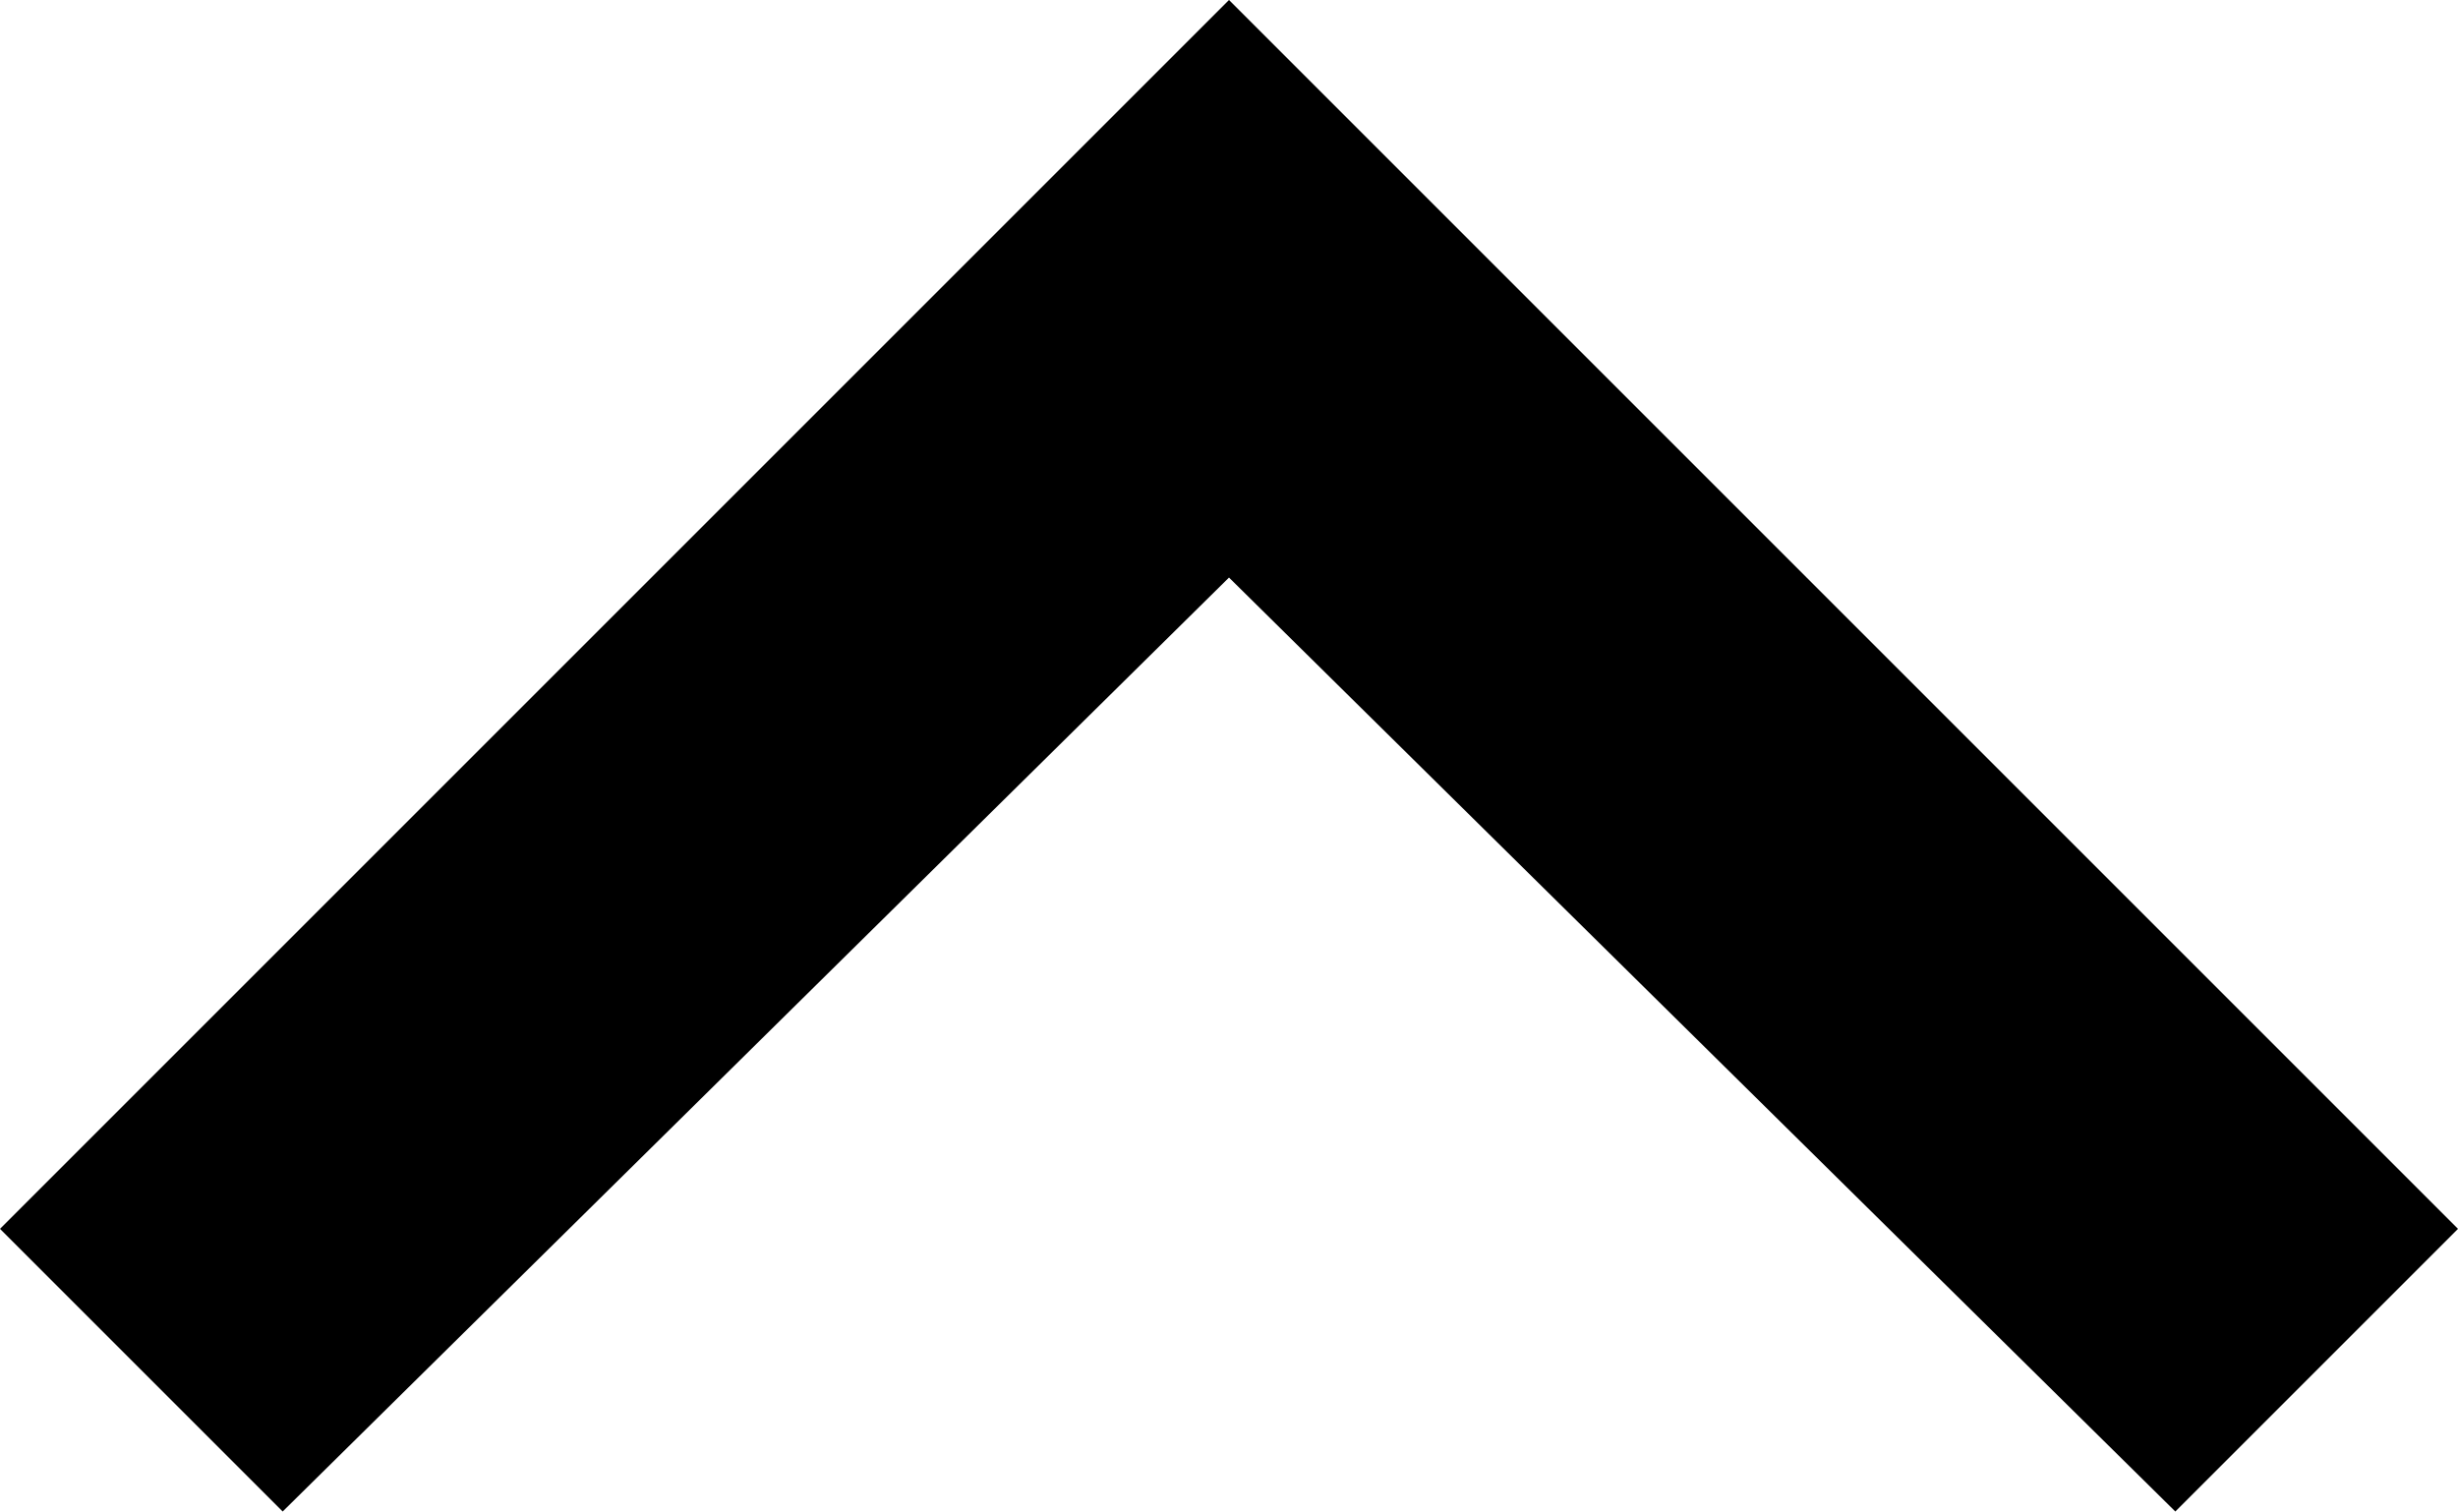
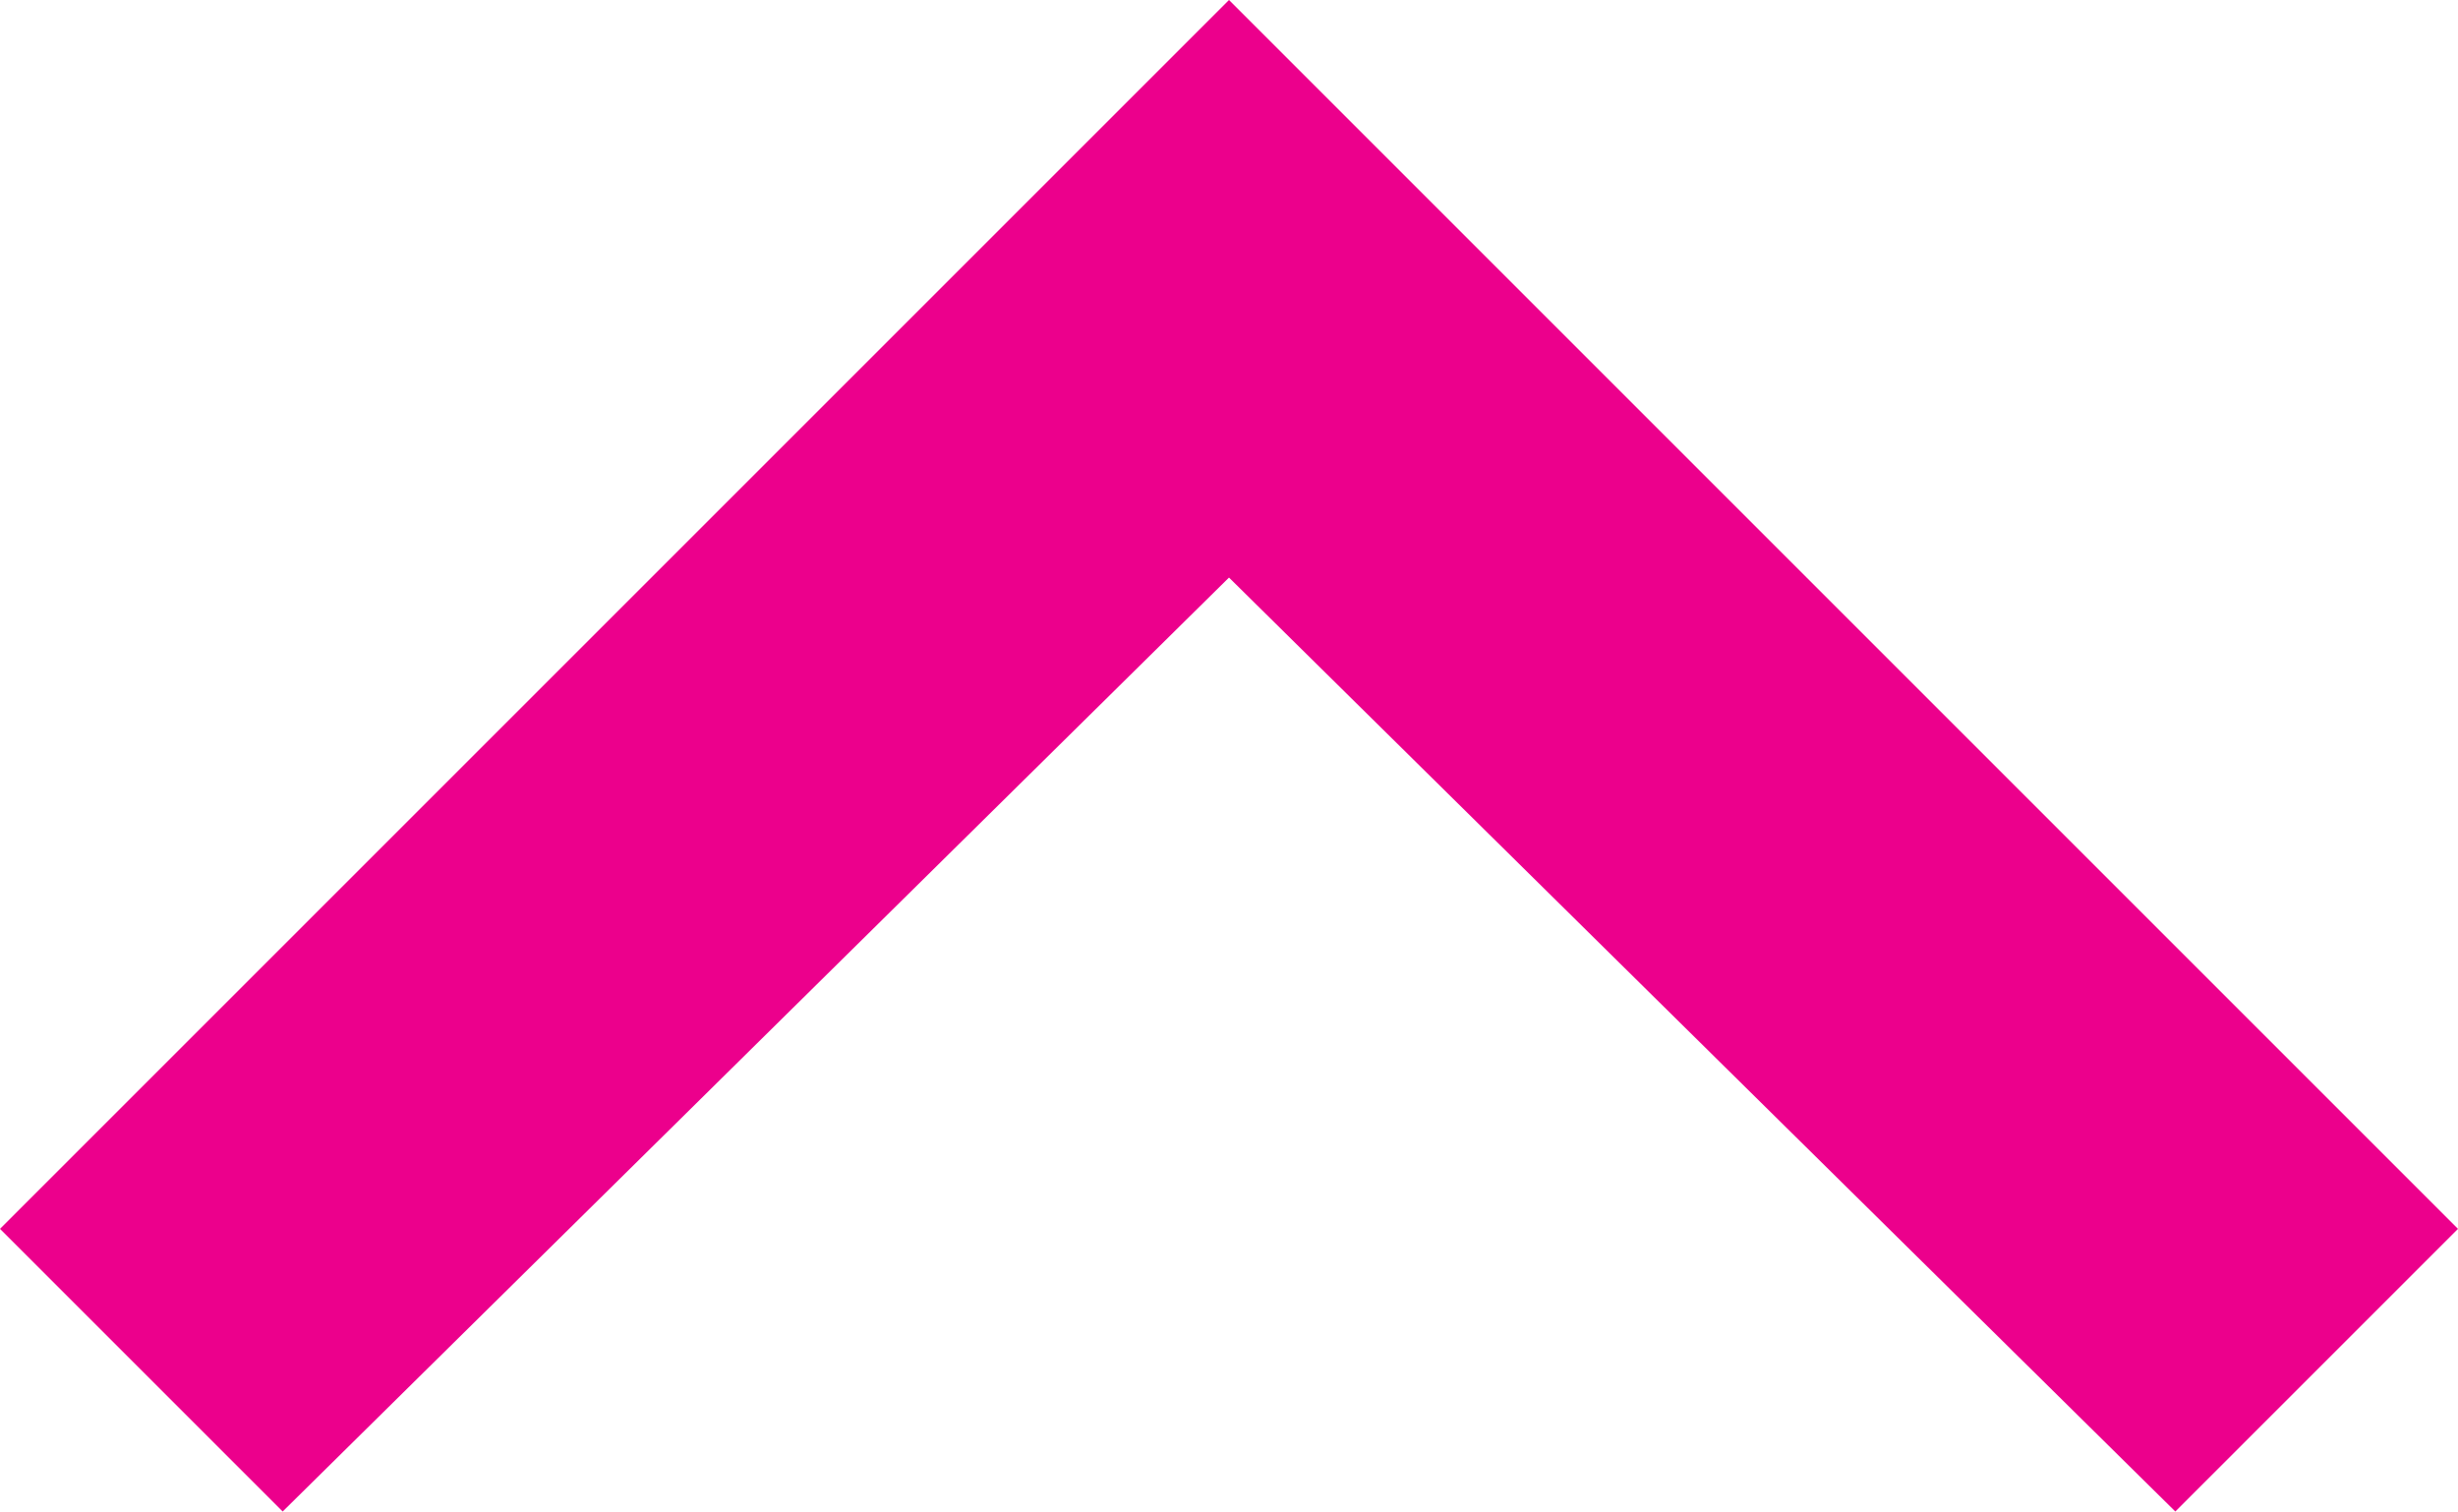
<svg xmlns="http://www.w3.org/2000/svg" version="1.1" id="Layer_1" x="0px" y="0px" viewBox="0 0 20 12.3" enable-background="new 0 0 20 12.3" xml:space="preserve">
-   <polygon points="0,10 10,0 20,10 17.7,12.3 10,4.7 2.3,12.3 " />
+   <polygon fill="#ec008c" points="0,10 10,0 20,10 17.7,12.3 10,4.7 2.3,12.3 " />
</svg>
